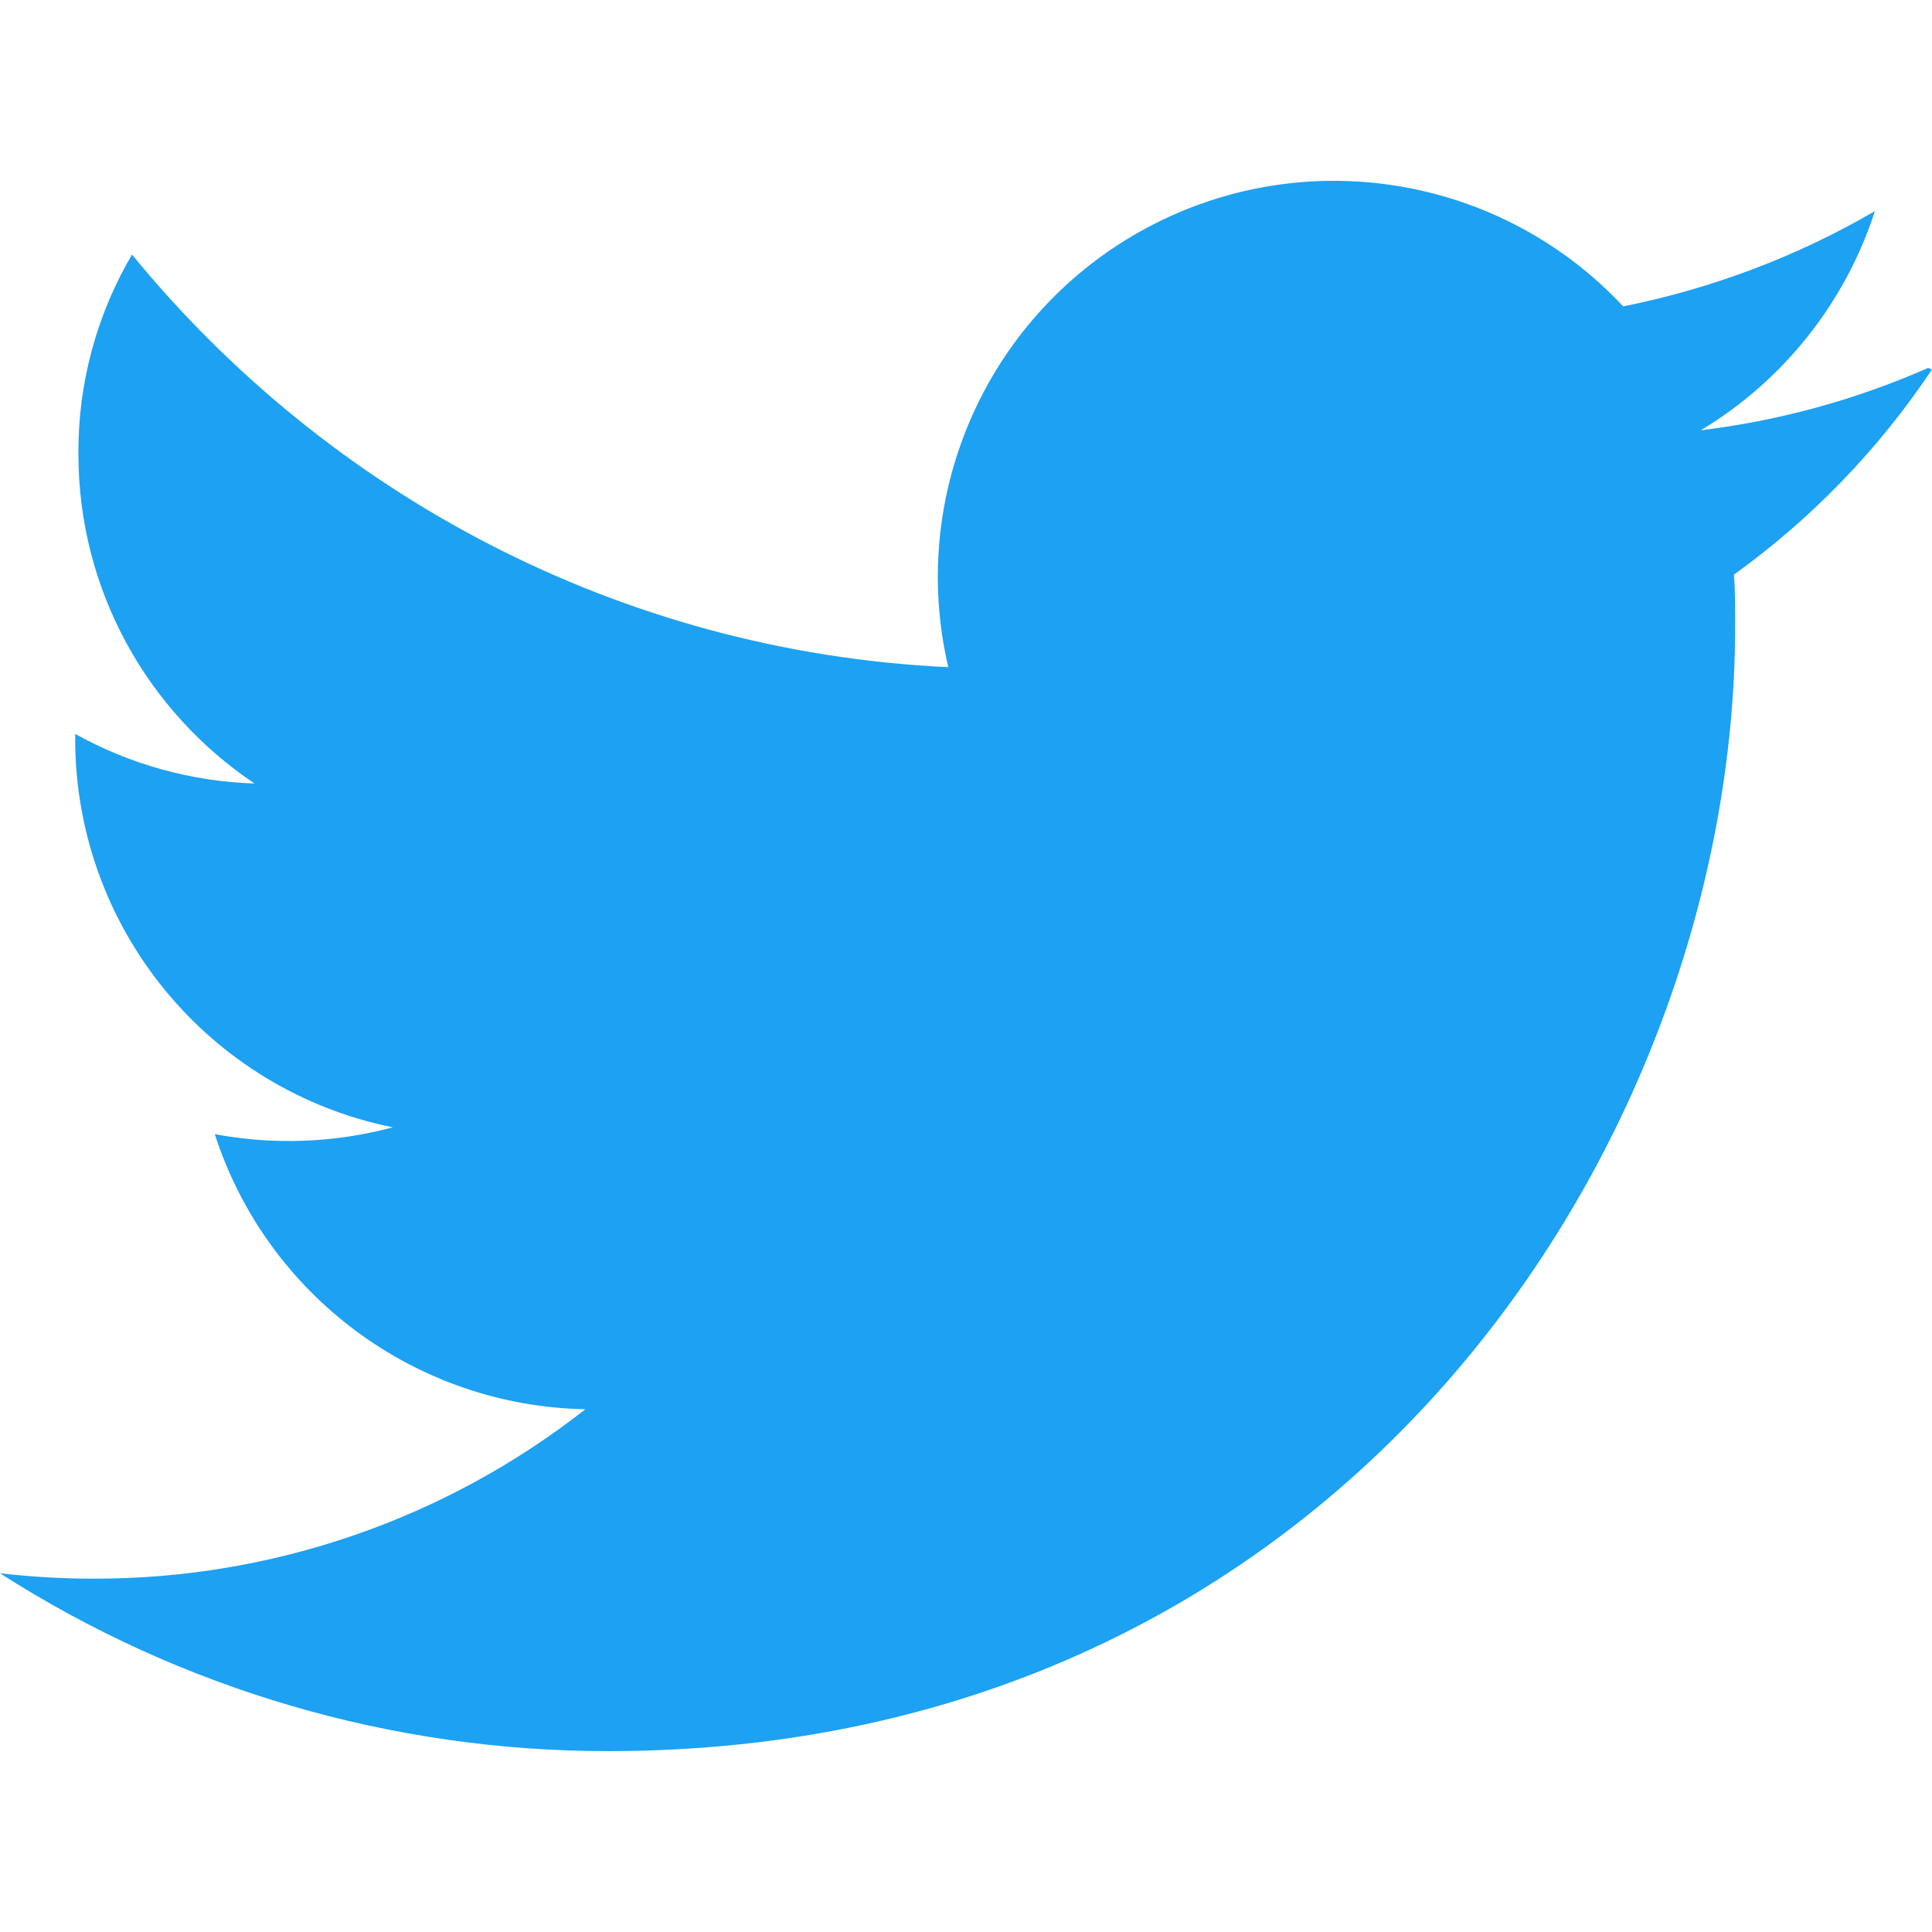
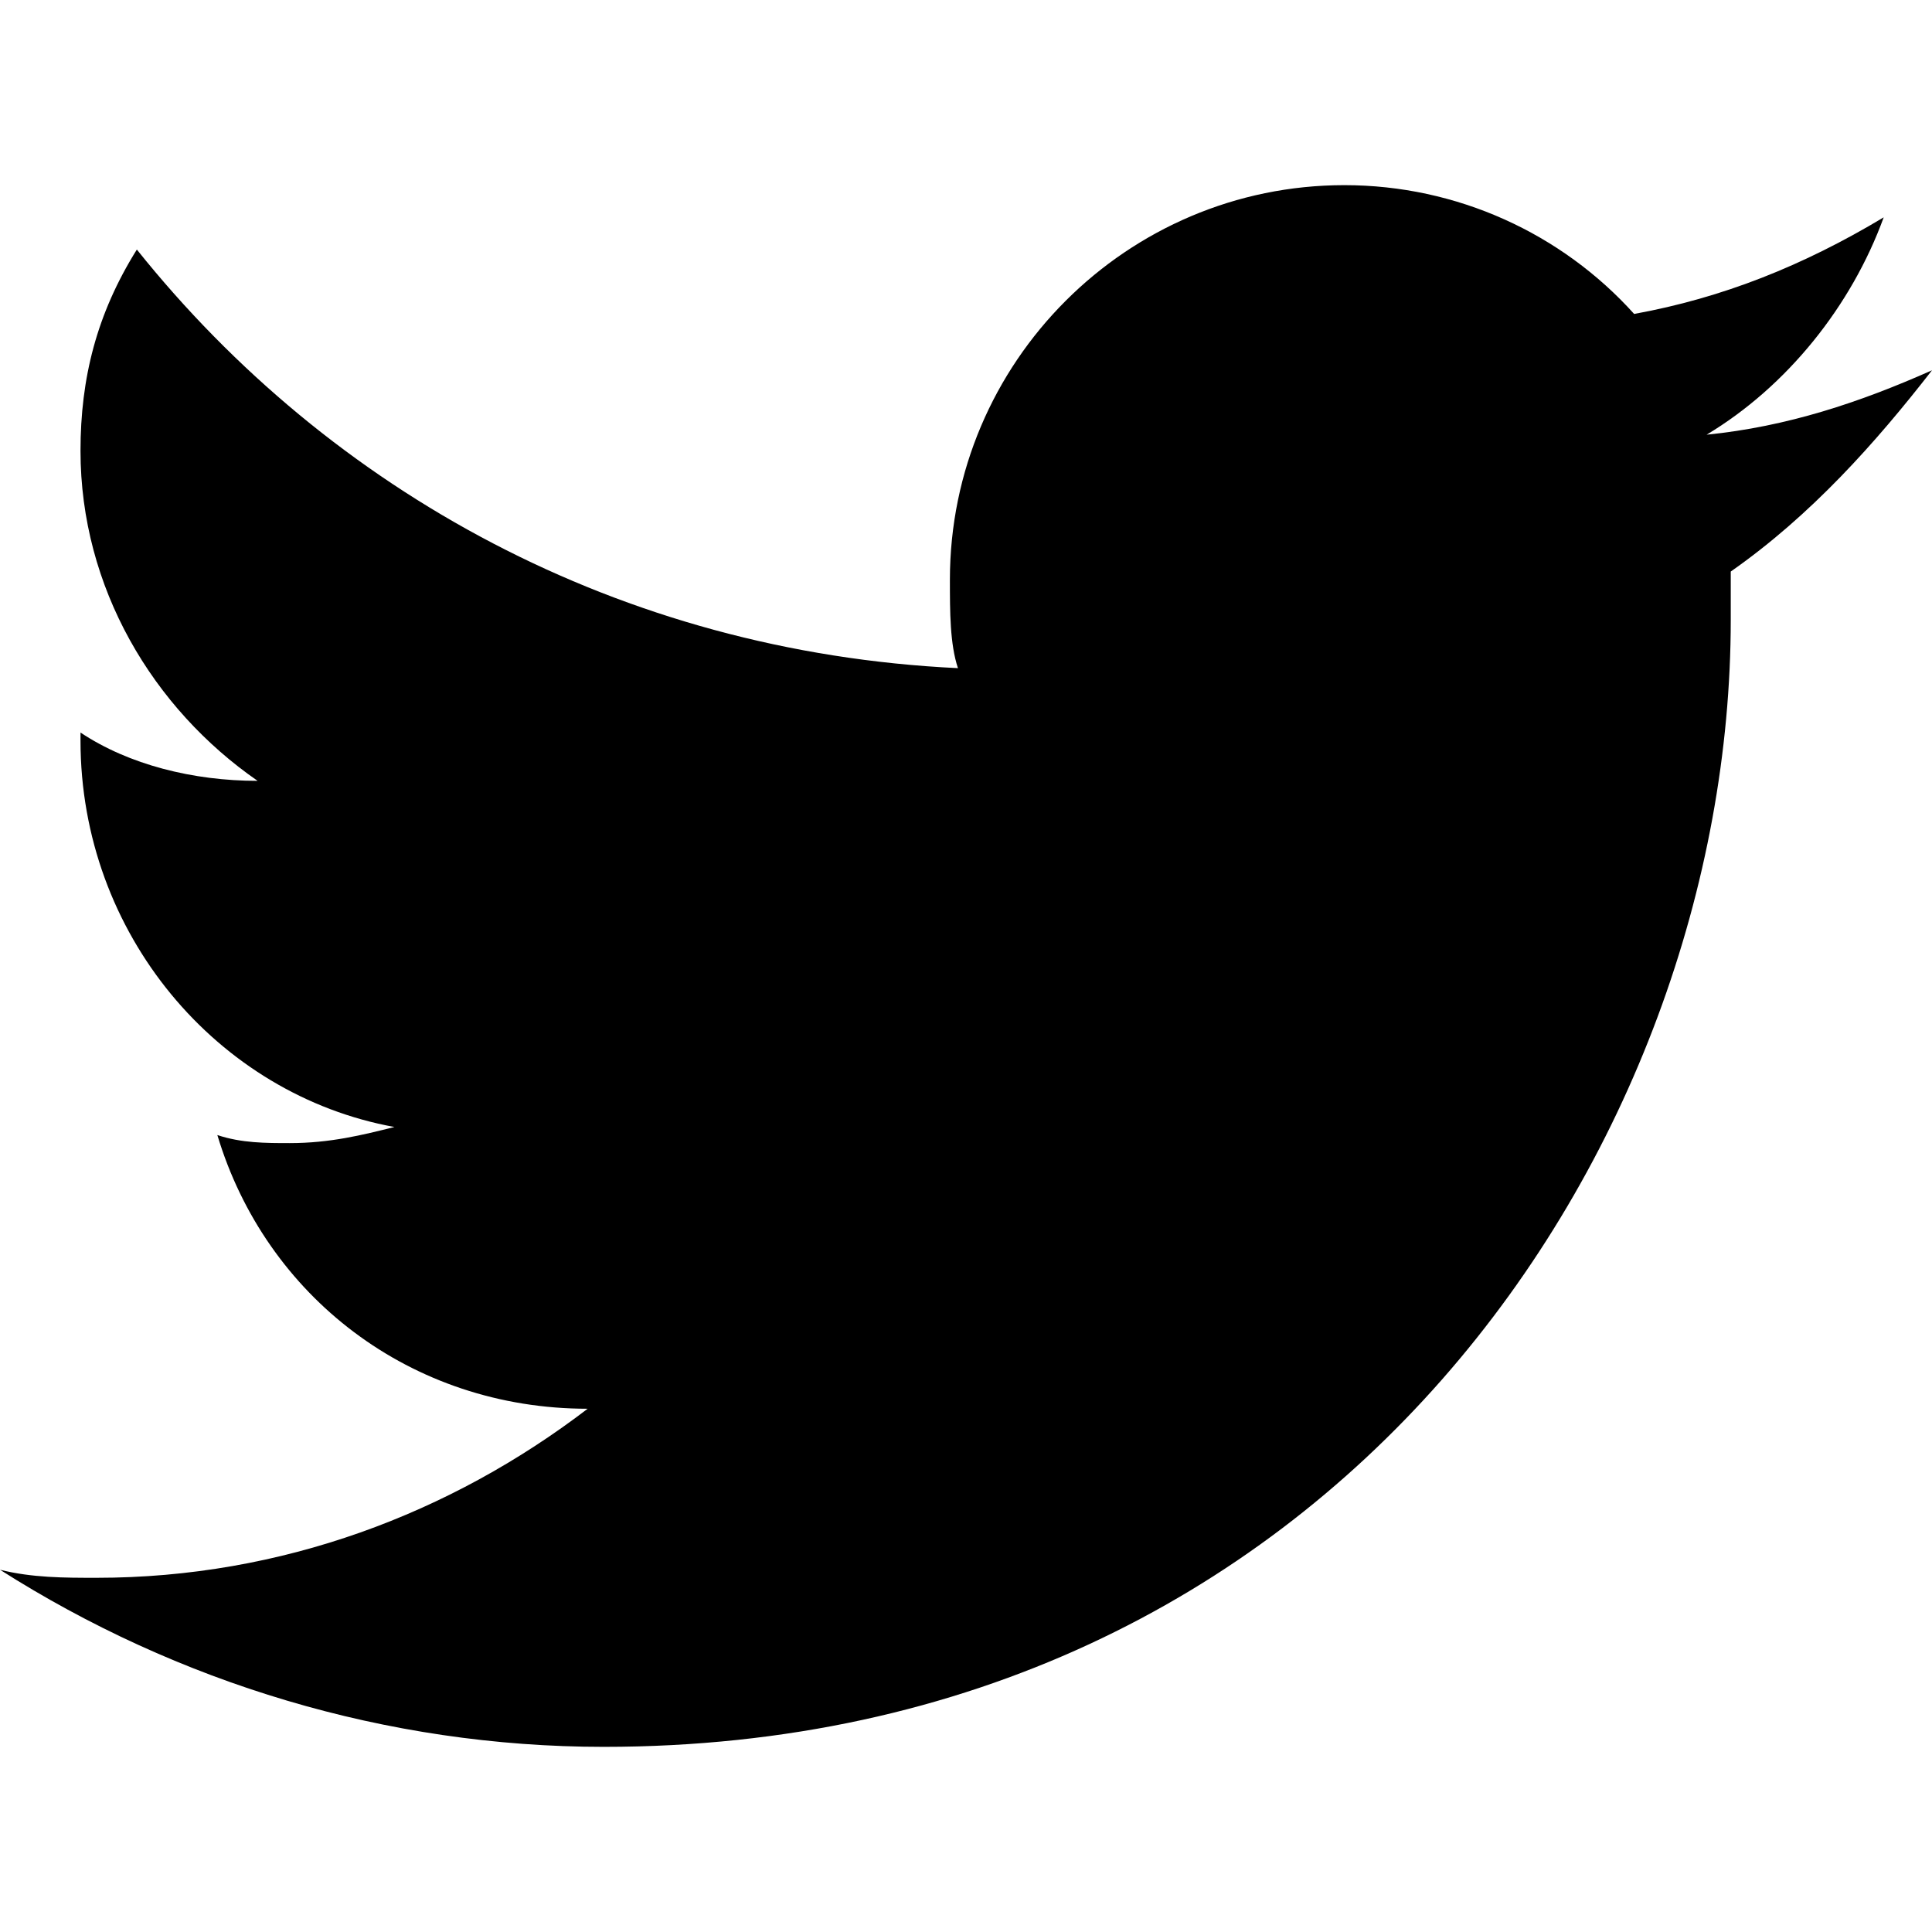
- <svg xmlns="http://www.w3.org/2000/svg" role="img" viewBox="0 0 24 24">
-   <path fill="#1DA1F2" d="M23.953 4.57a10 10 0 01-2.825.775 4.958 4.958 0 002.163-2.723c-.951.555-2.005.959-3.127 1.184a4.92 4.92 0 00-8.384 4.482C7.69 8.095 4.067 6.13 1.64 3.162a4.822 4.822 0 00-.666 2.475c0 1.71.87 3.213 2.188 4.096a4.904 4.904 0 01-2.228-.616v.06a4.923 4.923 0 003.946 4.827 4.996 4.996 0 01-2.212.085 4.936 4.936 0 004.604 3.417 9.867 9.867 0 01-6.102 2.105c-.39 0-.779-.023-1.17-.067a13.995 13.995 0 007.557 2.209c9.053 0 13.998-7.496 13.998-13.985 0-.21 0-.42-.015-.63A9.935 9.935 0 0024 4.59z" />
+ <svg viewBox="0 0 24 24" fill="currentColor" className="h-5">
+   <path d="M24,4.6c-0.9,0.4-1.8,0.7-2.8,0.8c1-0.6,1.8-1.6,2.2-2.7c-1,0.6-2,1-3.1,1.2c-0.9-1-2.2-1.6-3.6-1.6 c-2.7,0-4.9,2.2-4.9,4.9c0,0.4,0,0.8,0.1,1.1C7.7,8.1,4.1,6.1,1.7,3.1C1.2,3.9,1,4.7,1,5.6c0,1.7,0.9,3.2,2.2,4.1 C2.4,9.7,1.6,9.5,1,9.1c0,0,0,0,0,0.1c0,2.4,1.7,4.4,3.9,4.8c-0.4,0.1-0.8,0.2-1.3,0.2c-0.3,0-0.6,0-0.9-0.1c0.6,2,2.4,3.4,4.6,3.4 c-1.7,1.3-3.8,2.1-6.1,2.1c-0.4,0-0.8,0-1.2-0.1c2.2,1.4,4.8,2.2,7.5,2.2c9.1,0,14-7.5,14-14c0-0.2,0-0.4,0-0.6 C22.5,6.4,23.3,5.5,24,4.6z" />
</svg>
